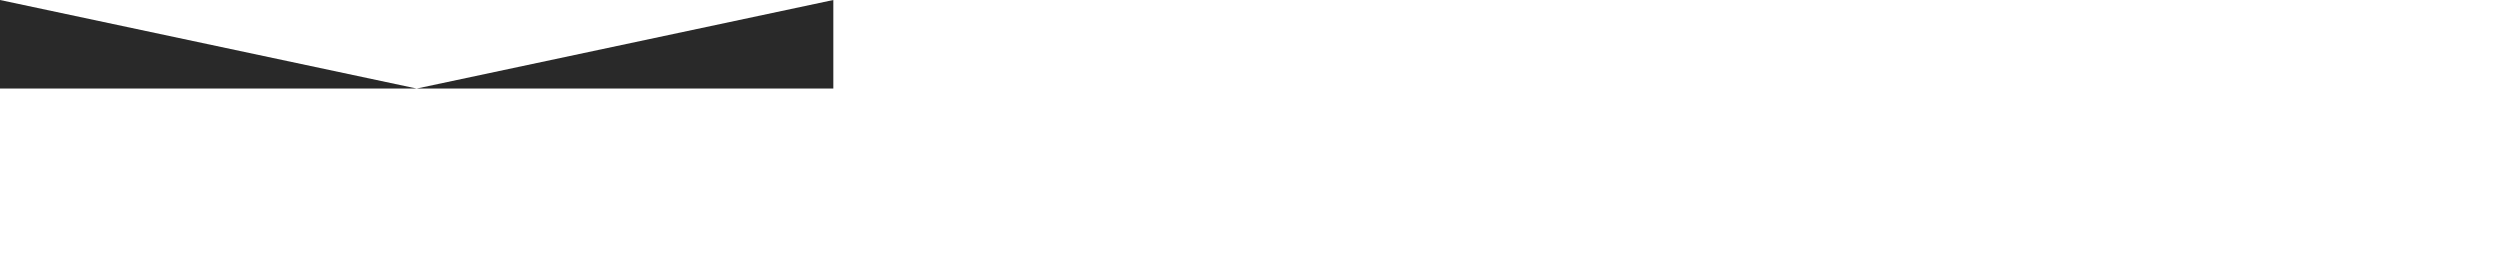
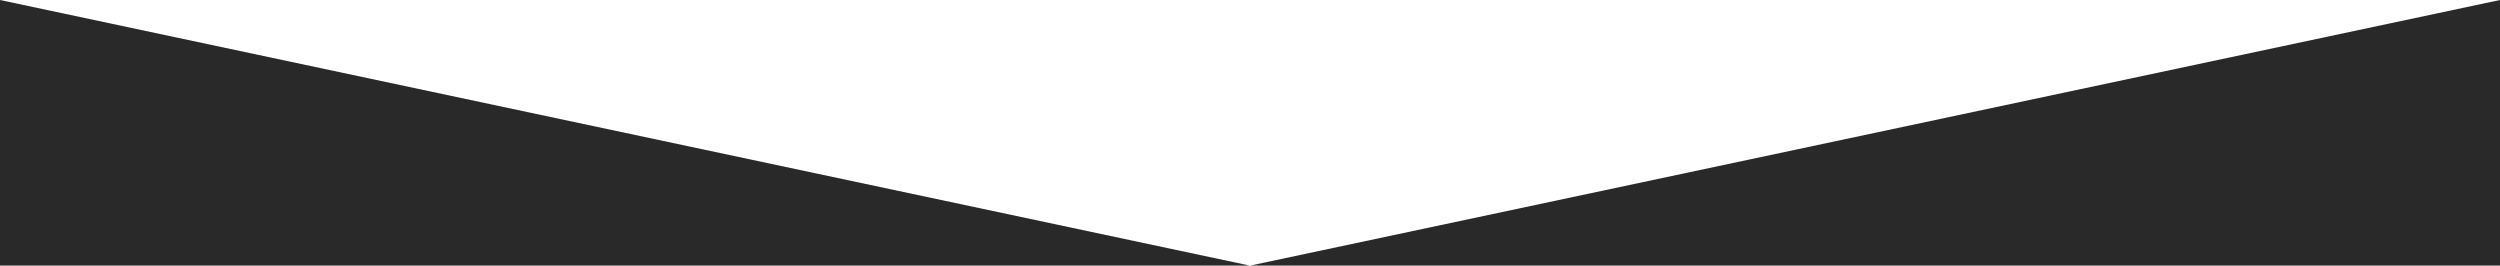
- <svg xmlns="http://www.w3.org/2000/svg" width="960" height="102" viewBox="0 0 960 102" fill="none">
+ <svg xmlns="http://www.w3.org/2000/svg" width="960" height="102" viewBox="0 0 320 34" fill="none">
  <path d="M320 34H160L320 0V34Z" fill="#292929" />
  <path d="M0 34H160L0 0V34Z" fill="#292929" />
</svg>
